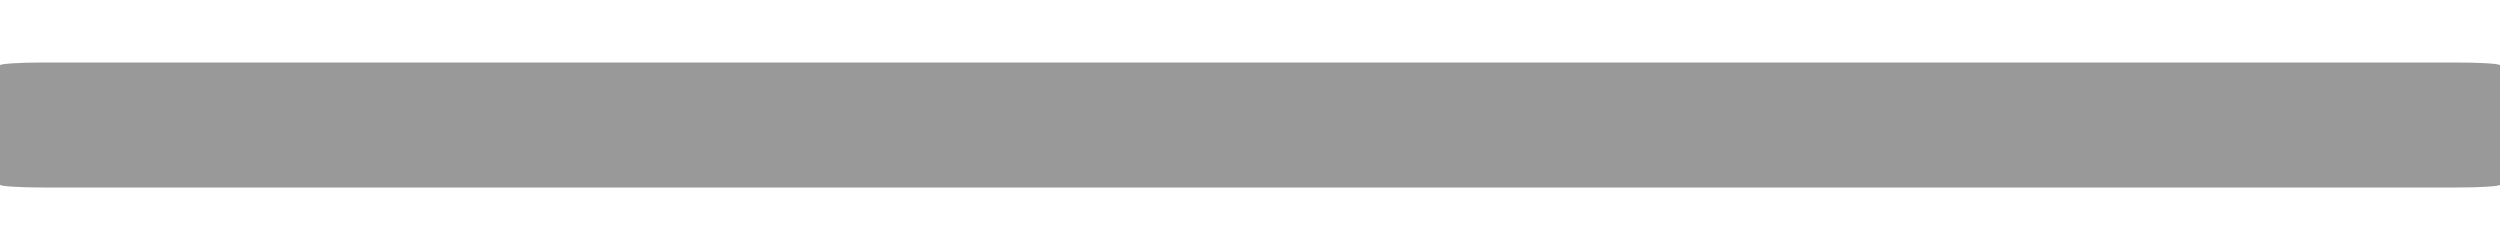
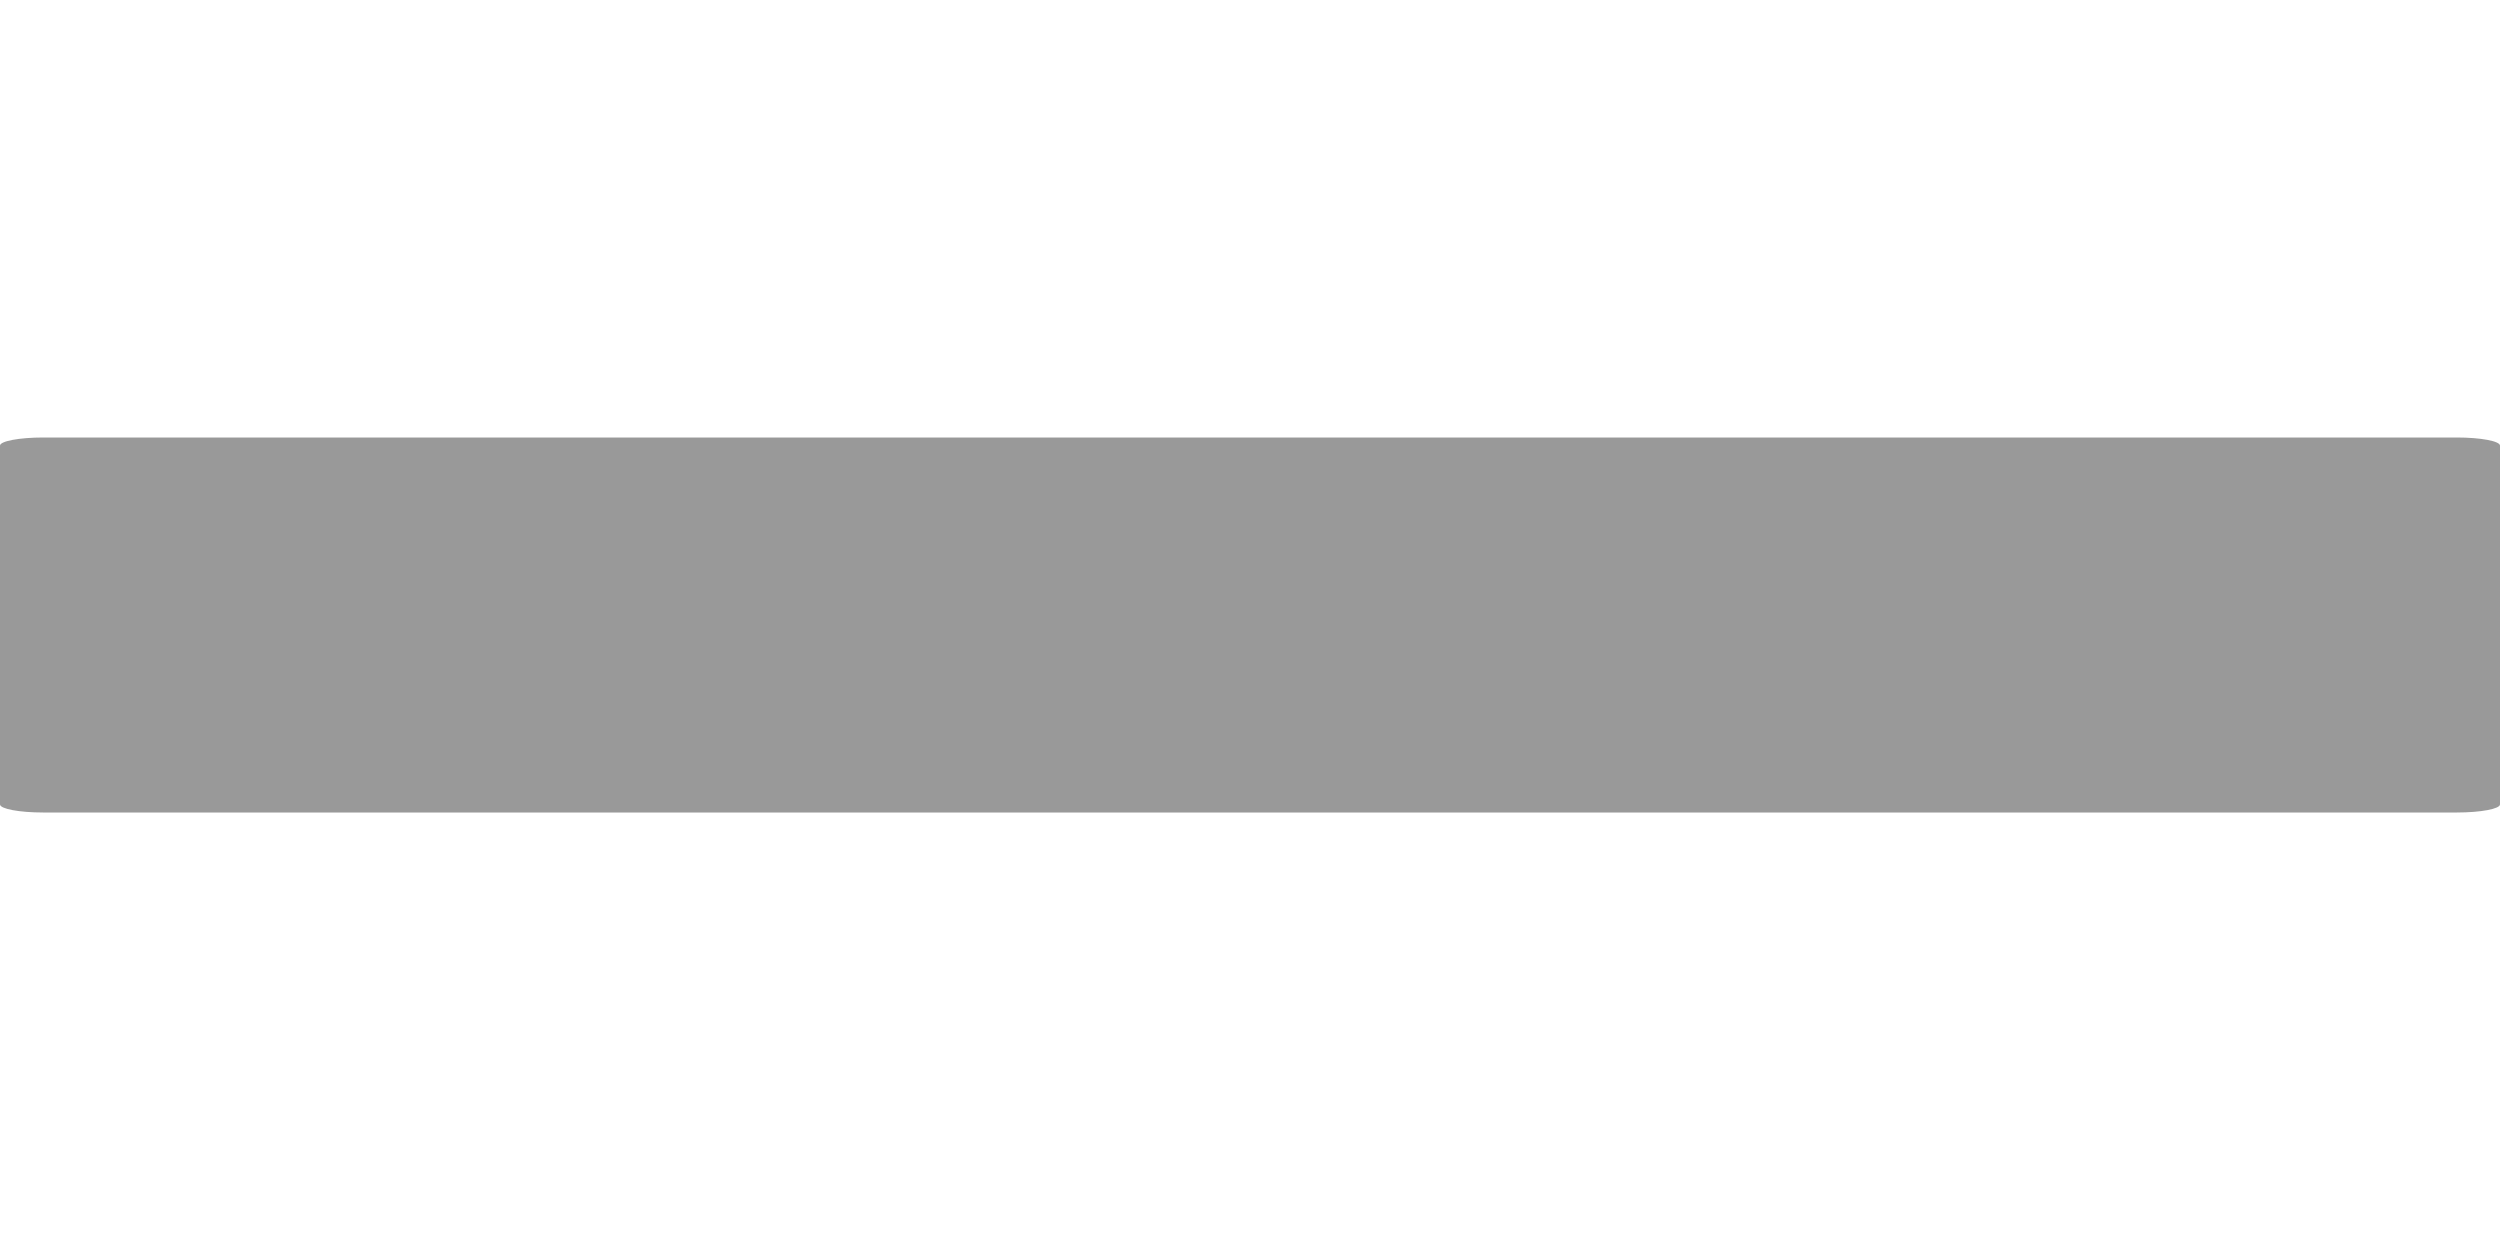
- <svg xmlns="http://www.w3.org/2000/svg" width="20px" height="2px" viewBox="0 0 20 2" version="1.1">
+ <svg xmlns="http://www.w3.org/2000/svg" width="20px" height="10px" viewBox="0 0 20 3" version="1.1">
  <defs />
  <g id="Page-1" stroke="none" stroke-width="1" fill="none" fill-rule="evenodd">
-     <g id="默认" transform="translate(-372, -523)" fill-rule="nonzero" fill="#999999">
-       <path d="M391.655,523.5 L388.207,523.5 L375.793,523.5 L372.345,523.5 C372.154,523.5 372,523.51 372,523.522 L372,523.761 L372,524 L372,524.239 L372,524.478 C372,524.49 372.154,524.5 372.345,524.5 L375.793,524.5 L388.207,524.5 L391.655,524.5 C391.846,524.5 392,524.49 392,524.478 L392,524.239 L392,524 L392,523.761 L392,523.522 C392,523.51 391.846,523.5 391.655,523.5 Z" id="Shape" />
+     <g id="horizontal_show.d0be706" fill="#999999" fill-rule="nonzero">
+       <path d="M19.655,0 L16.207,0 L3.793,0 L0.345,0 C0.154,0 0,0.029 0,0.065 L0,0.783 L0,1.5 L0,2.217 L0,2.935 C0,2.971 0.154,3 0.345,3 L3.793,3 L16.207,3 L19.655,3 C19.846,3 20,2.971 20,2.935 L20,2.217 L20,1.5 L20,0.783 L20,0.065 C20,0.029 19.846,0 19.655,0 Z" id="Shape" />
    </g>
  </g>
</svg>
